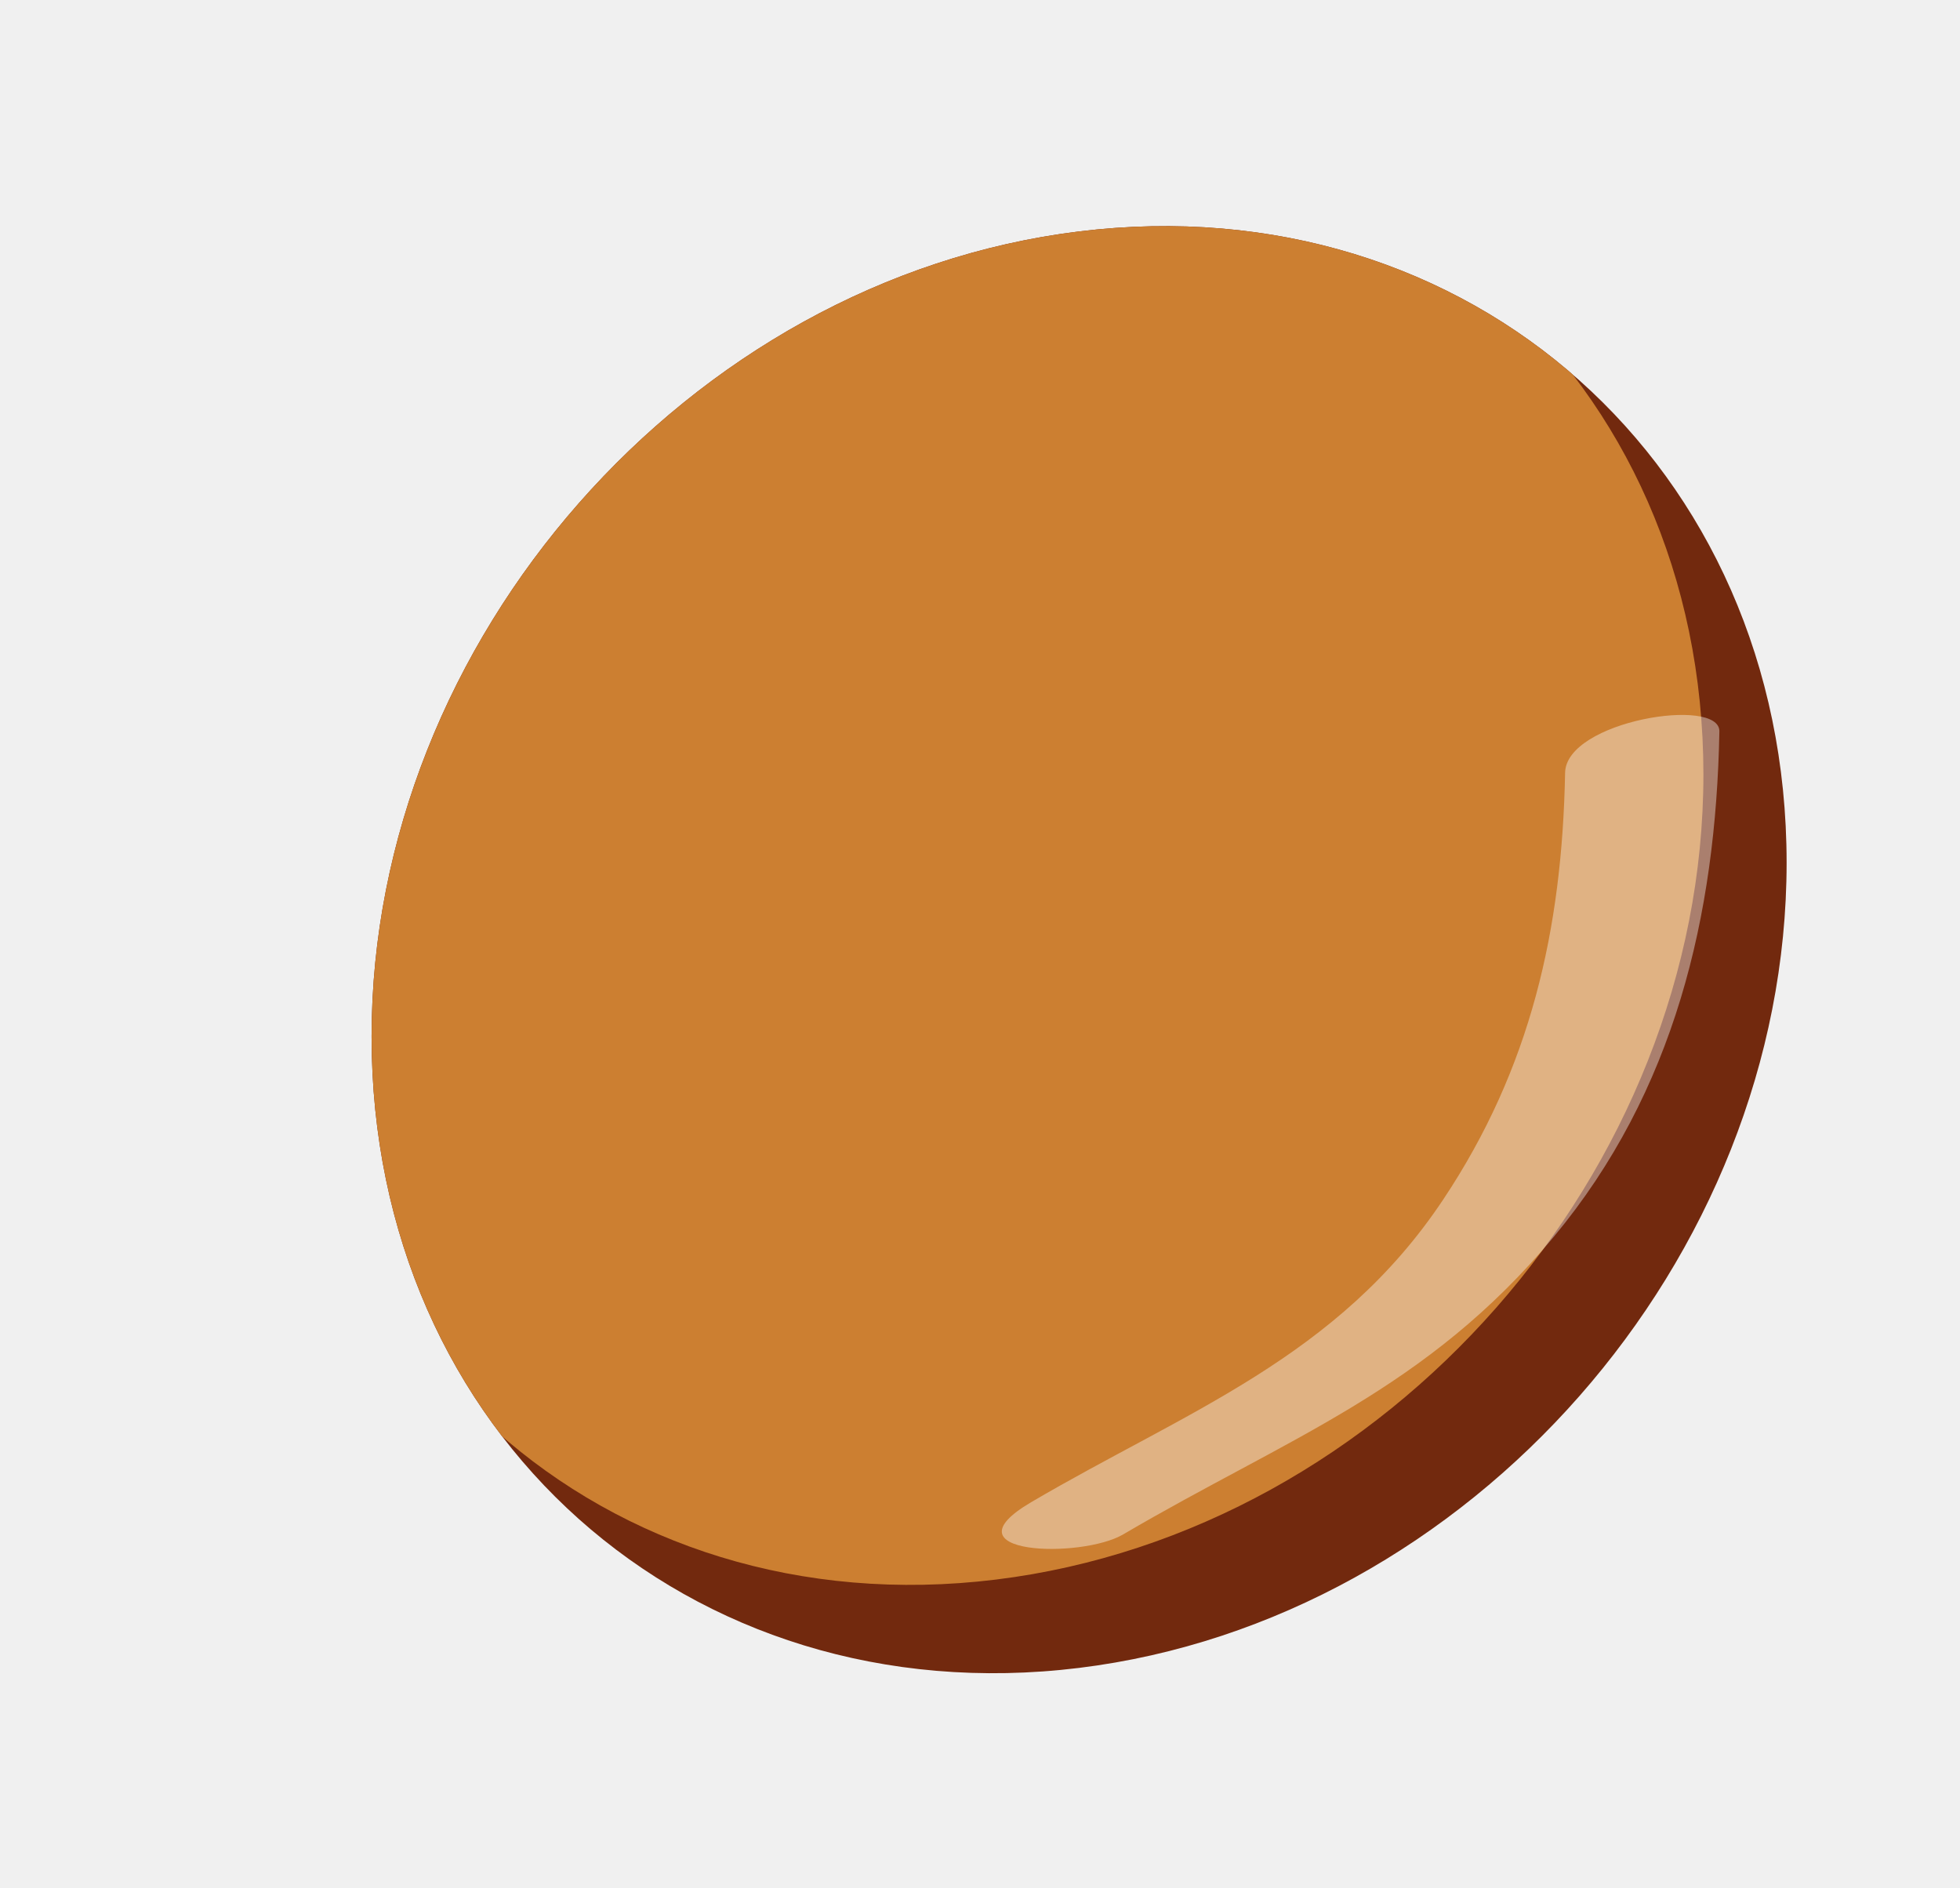
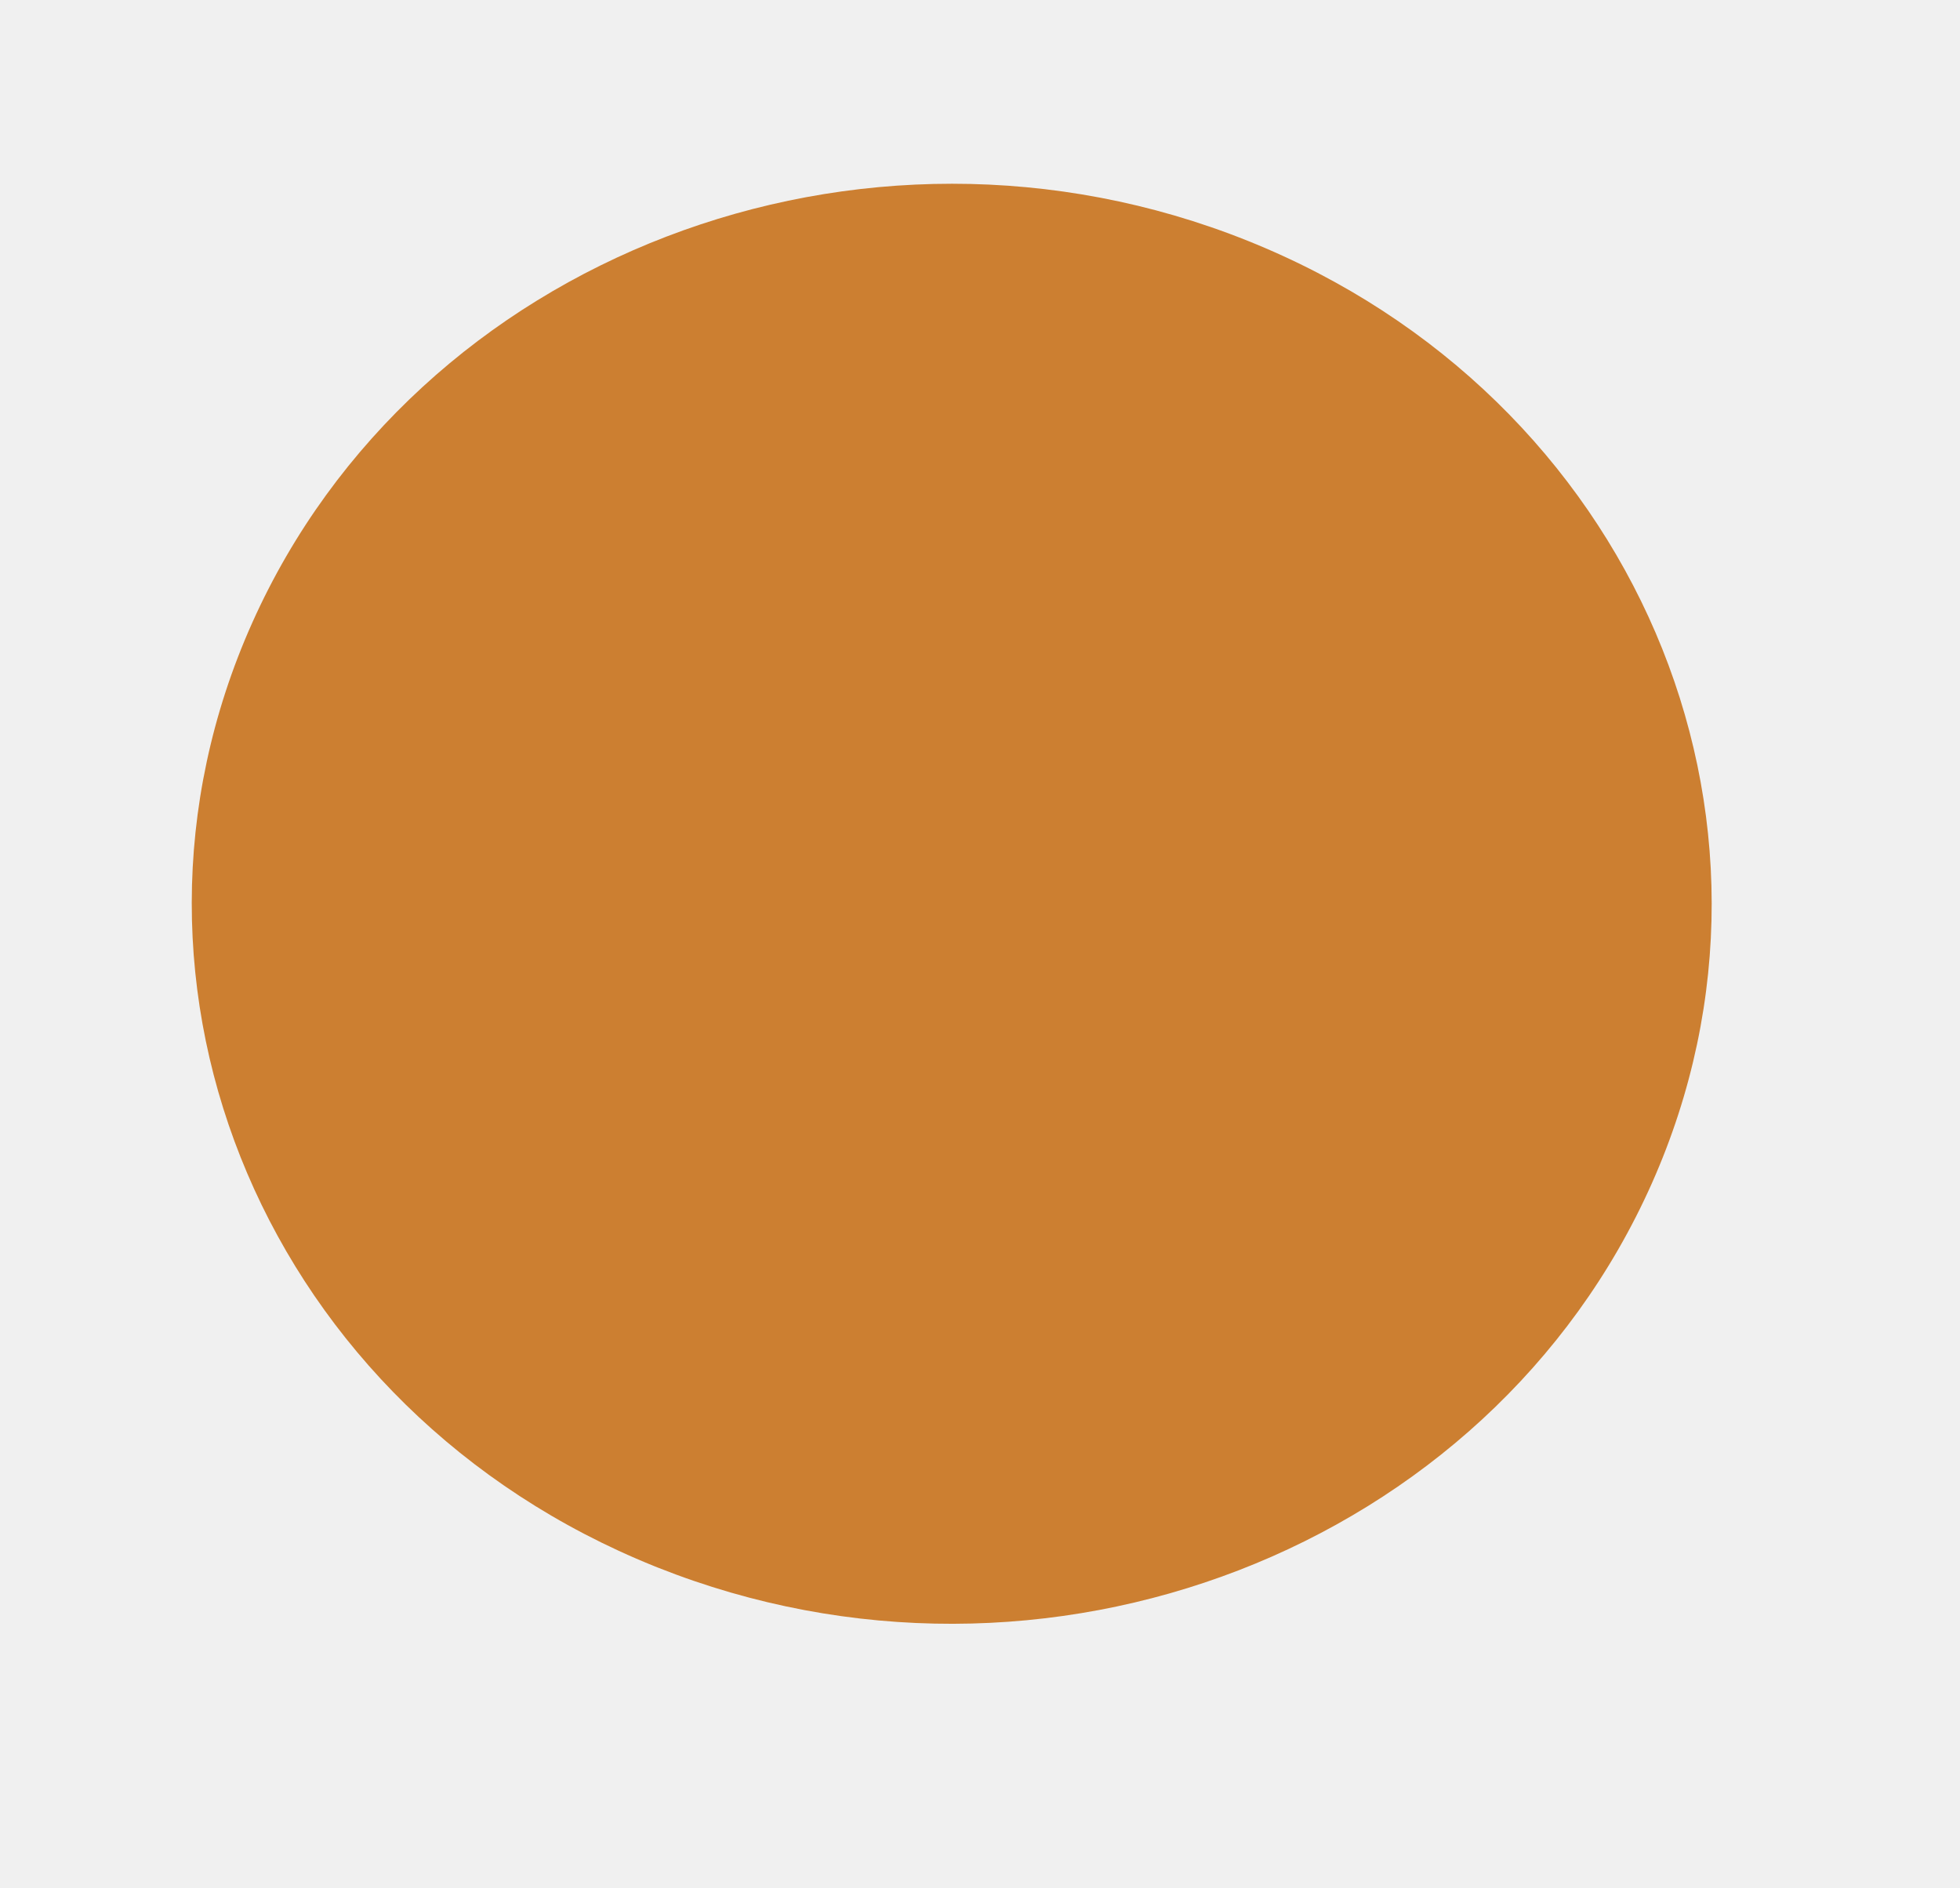
- <svg xmlns="http://www.w3.org/2000/svg" xmlns:xlink="http://www.w3.org/1999/xlink" version="1.1" id="Lager_1" x="0px" y="0px" width="36.818px" height="35.455px" viewBox="0 0 36.818 35.455" enable-background="new 0 0 36.818 35.455" xml:space="preserve">
-   <path fill="#72290E" d="M33.561,16.206c0,7.451-5.951,14.222-13.291,15.123C12.93,32.231,6.98,26.921,6.98,19.47  S12.93,5.248,20.27,4.347S33.561,8.755,33.561,16.206z" />
-   <g>
-     <defs>
-       <path id="SVGID_1_" d="M33.561,16.206c0,7.451-5.951,14.222-13.291,15.123C12.93,32.231,6.98,26.921,6.98,19.47    S12.93,5.248,20.27,4.347S33.561,8.755,33.561,16.206z" />
-     </defs>
-     <clipPath id="SVGID_2_">
-       <use xlink:href="#SVGID_1_" overflow="visible" />
-     </clipPath>
-     <path clip-path="url(#SVGID_2_)" fill="#CC7F31" d="M31.998,14.547c0,7.451-5.951,14.222-13.291,15.123S5.417,25.262,5.417,17.811   S11.367,3.589,18.708,2.688S31.998,7.096,31.998,14.547z" />
-   </g>
-   <g opacity="0.4">
-     <g>
-       <path fill="#FFFFFF" d="M21.099,28.821c3.099-1.82,5.693-2.71,8.09-5.592c2.267-2.727,3.044-6.02,3.109-9.49    c0.013-0.661-2.879-0.201-2.898,0.776c-0.056,2.944-0.644,5.546-2.29,8.017c-1.981,2.974-4.828,3.974-7.741,5.685    C17.693,29.203,20.308,29.286,21.099,28.821L21.099,28.821z" />
-     </g>
-   </g>
+ <svg xmlns="http://www.w3.org/2000/svg" version="1.1" id="Lager_1" x="0px" y="0px" width="36.818px" height="35.455px" viewBox="0 0 36.818 35.455" enable-background="new 0 0 36.818 35.455" xml:space="preserve">
+   <defs id="defs23" />
+   <path style="fill:#cc7f31;fill-opacity:1;stroke-opacity:1" id="path4157" d="M 12.291,29.418 A 14.272,13.521 0 0 1 4.738,11.698 14.272,13.521 0 0 1 23.435,4.522 14.272,13.521 0 0 1 31.03,22.226 14.272,13.521 0 0 1 12.351,29.442" />
</svg>
